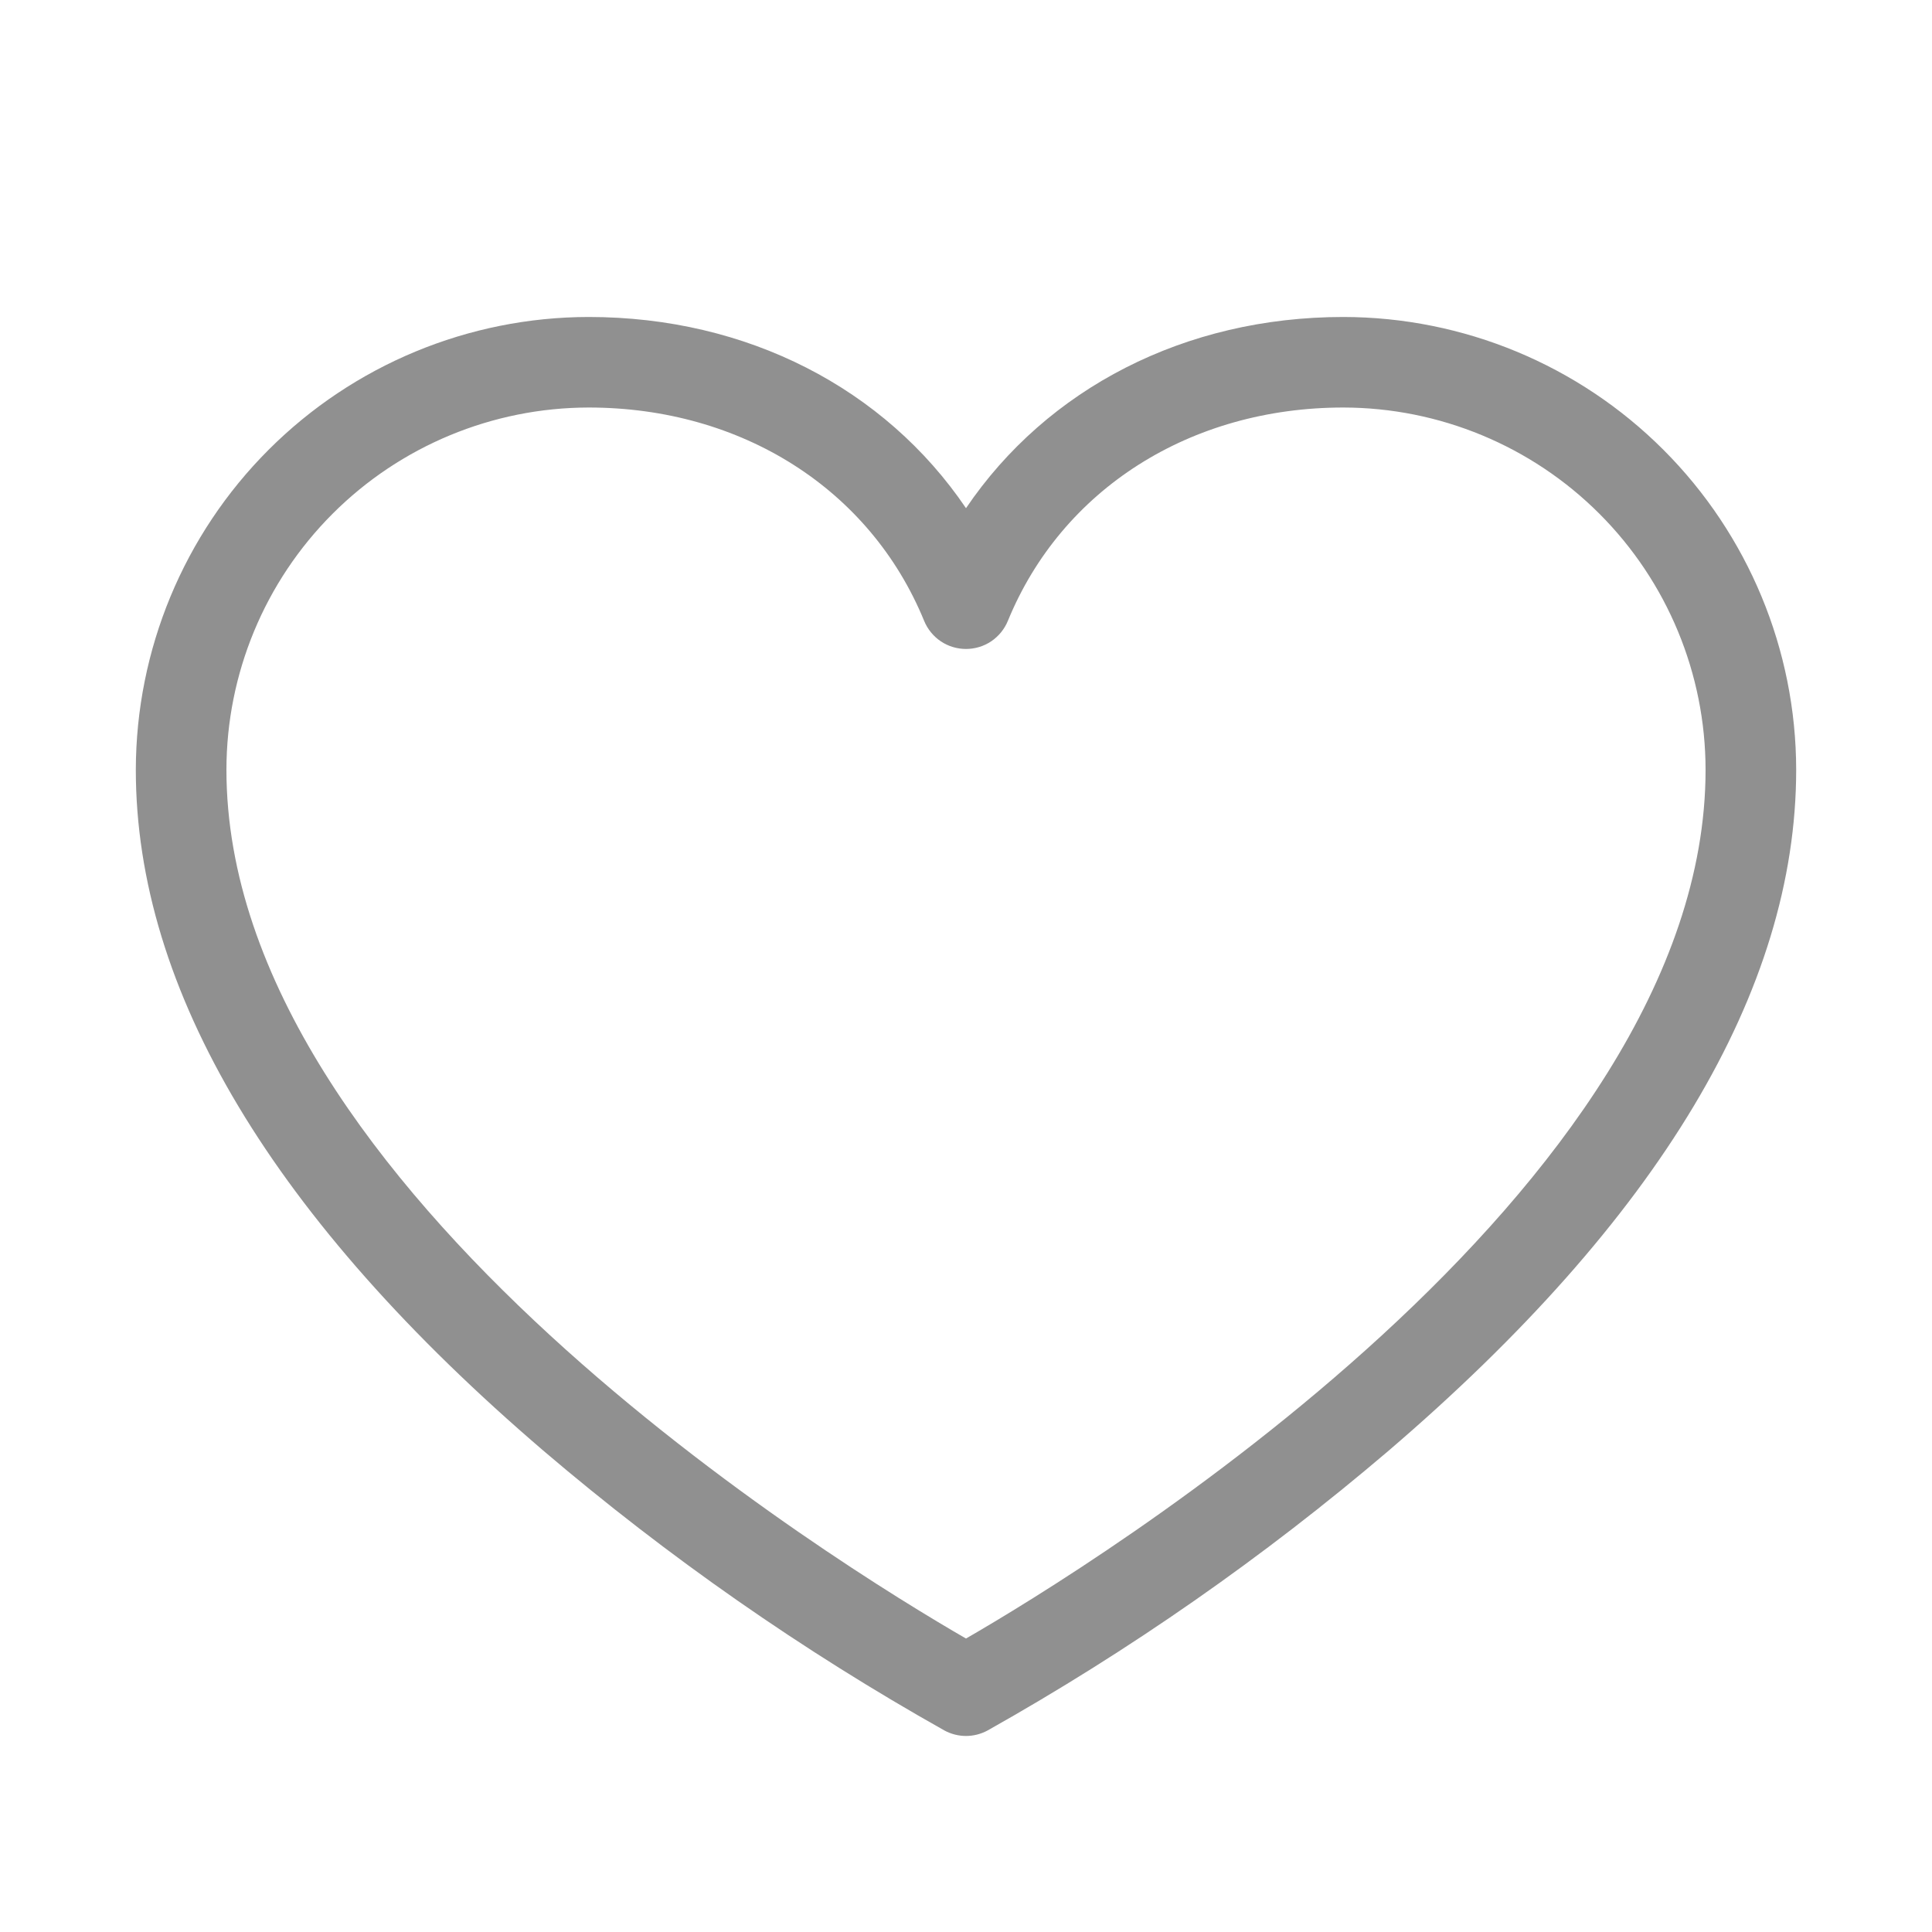
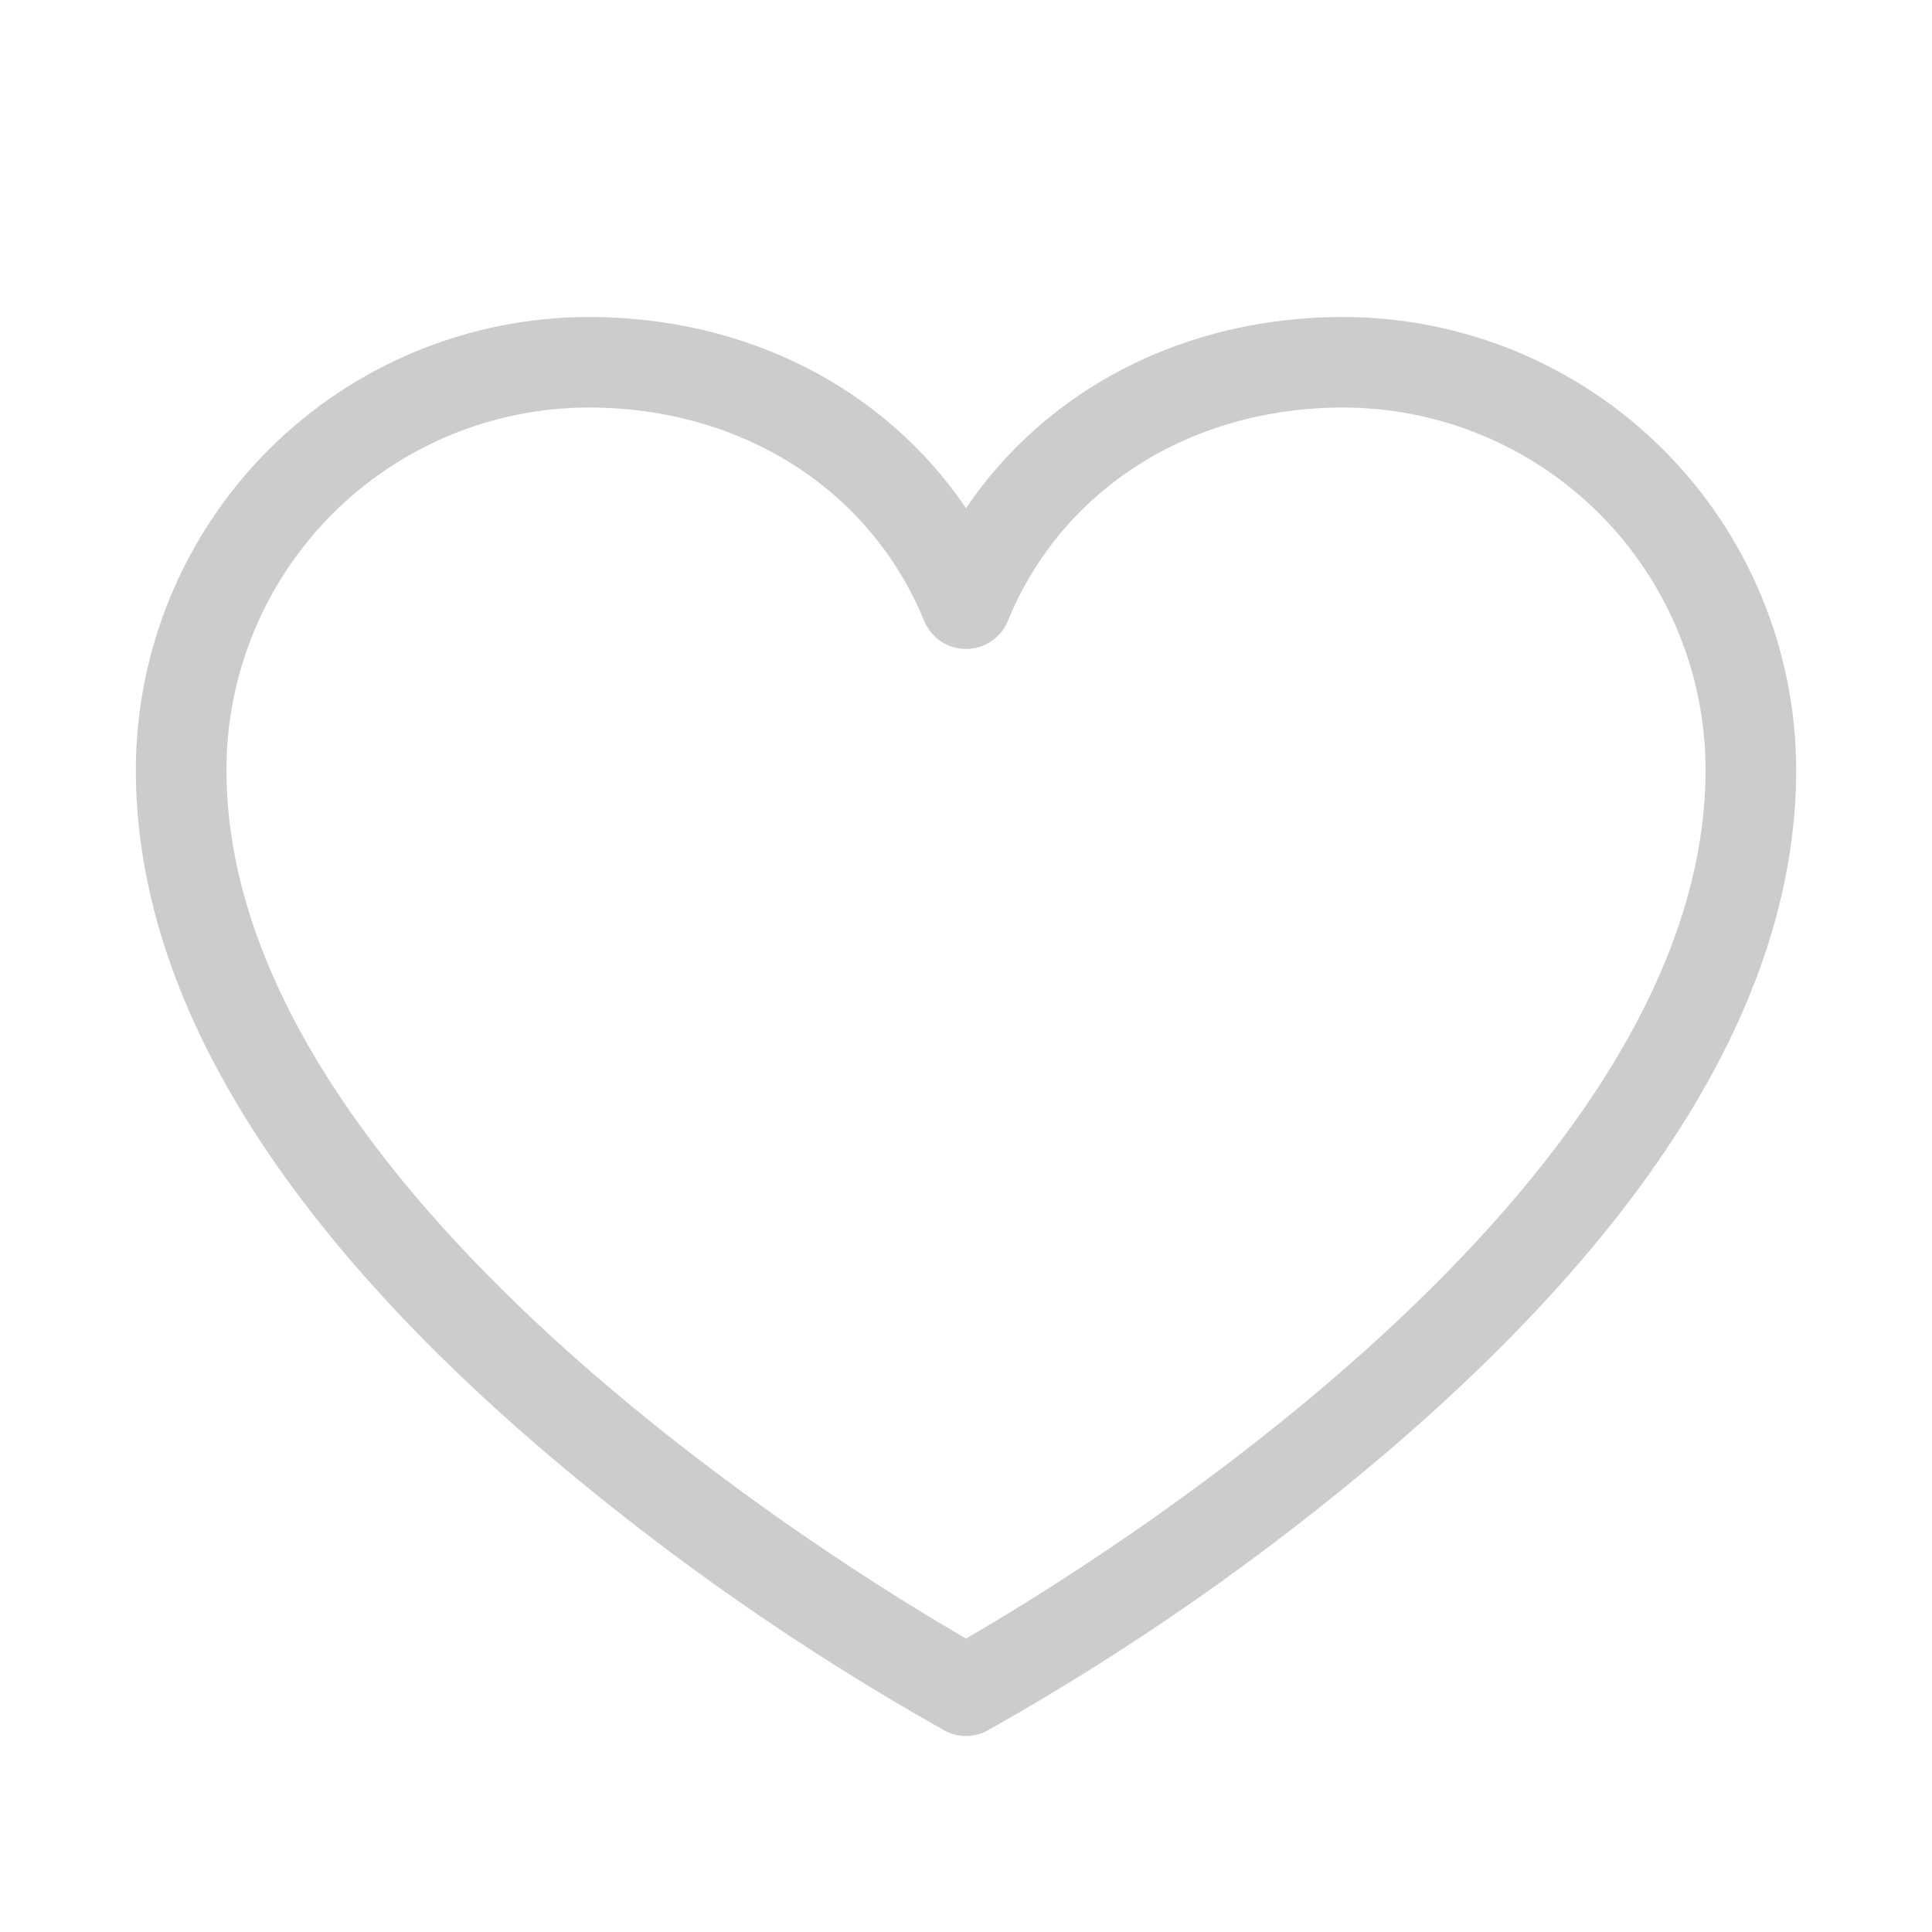
<svg xmlns="http://www.w3.org/2000/svg" width="30" height="30" viewBox="0 0 30 30" fill="none">
-   <path d="M20.859 4.922C18.398 4.922 16.259 6.032 15 7.891C13.741 6.032 11.602 4.922 9.141 4.922C7.276 4.924 5.489 5.666 4.171 6.984C2.853 8.302 2.112 10.089 2.109 11.953C2.109 15.375 4.242 18.936 8.449 22.536C10.377 24.179 12.459 25.631 14.667 26.872C14.77 26.927 14.884 26.956 15 26.956C15.116 26.956 15.23 26.927 15.333 26.872C17.541 25.631 19.623 24.179 21.551 22.536C25.758 18.936 27.891 15.375 27.891 11.953C27.889 10.089 27.147 8.302 25.829 6.984C24.511 5.666 22.724 4.924 20.859 4.922ZM15 25.443C13.077 24.333 3.516 18.483 3.516 11.953C3.517 10.462 4.11 9.032 5.165 7.977C6.219 6.923 7.649 6.33 9.141 6.328C11.517 6.328 13.513 7.597 14.35 9.641C14.403 9.77 14.493 9.88 14.608 9.958C14.724 10.036 14.861 10.077 15 10.077C15.139 10.077 15.276 10.036 15.392 9.958C15.507 9.88 15.597 9.77 15.65 9.641C16.487 7.597 18.483 6.328 20.859 6.328C22.351 6.33 23.781 6.923 24.835 7.977C25.89 9.032 26.483 10.462 26.484 11.953C26.484 18.483 16.923 24.333 15 25.443Z" fill="#909090" />
+   <path d="M20.859 4.922C18.398 4.922 16.259 6.032 15 7.891C13.741 6.032 11.602 4.922 9.141 4.922C7.276 4.924 5.489 5.666 4.171 6.984C2.853 8.302 2.112 10.089 2.109 11.953C2.109 15.375 4.242 18.936 8.449 22.536C10.377 24.179 12.459 25.631 14.667 26.872C14.77 26.927 14.884 26.956 15 26.956C15.116 26.956 15.23 26.927 15.333 26.872C17.541 25.631 19.623 24.179 21.551 22.536C25.758 18.936 27.891 15.375 27.891 11.953C27.889 10.089 27.147 8.302 25.829 6.984C24.511 5.666 22.724 4.924 20.859 4.922ZM15 25.443C13.077 24.333 3.516 18.483 3.516 11.953C3.517 10.462 4.11 9.032 5.165 7.977C6.219 6.923 7.649 6.33 9.141 6.328C11.517 6.328 13.513 7.597 14.35 9.641C14.403 9.77 14.493 9.88 14.608 9.958C14.724 10.036 14.861 10.077 15 10.077C15.139 10.077 15.276 10.036 15.392 9.958C15.507 9.88 15.597 9.77 15.65 9.641C16.487 7.597 18.483 6.328 20.859 6.328C22.351 6.33 23.781 6.923 24.835 7.977C25.89 9.032 26.483 10.462 26.484 11.953C26.484 18.483 16.923 24.333 15 25.443Z" fill="#ccc" />
</svg>
